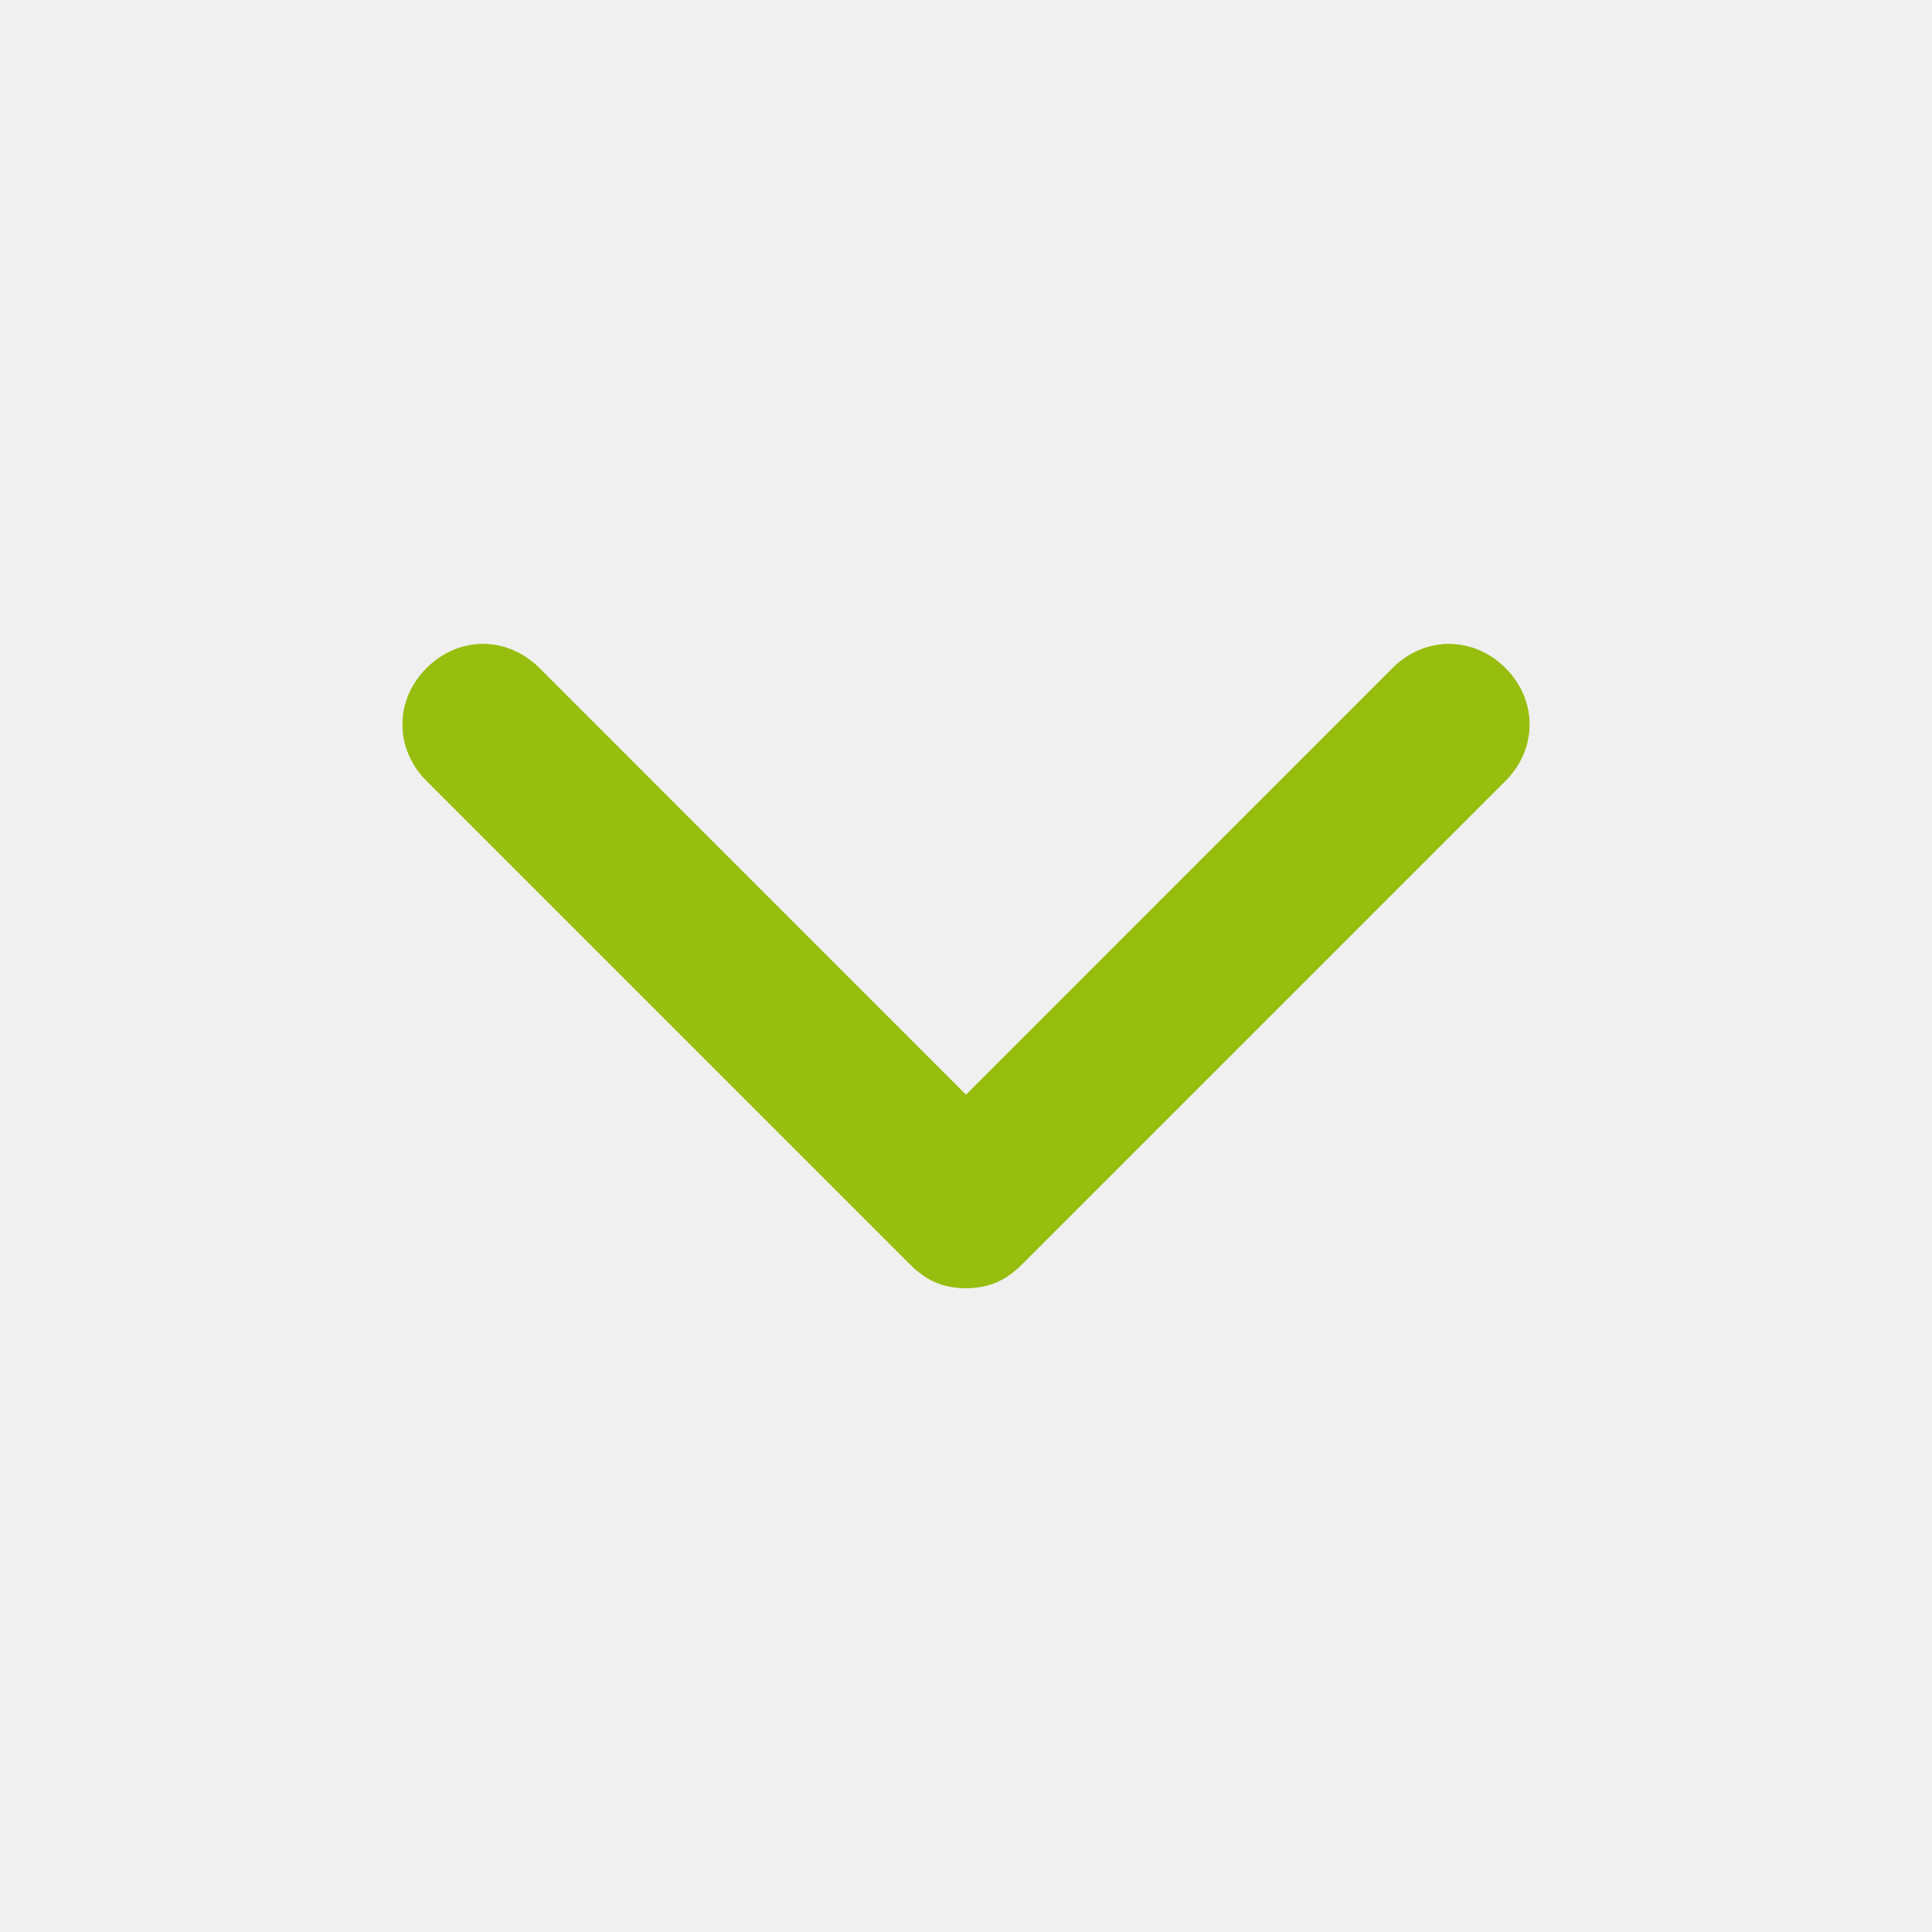
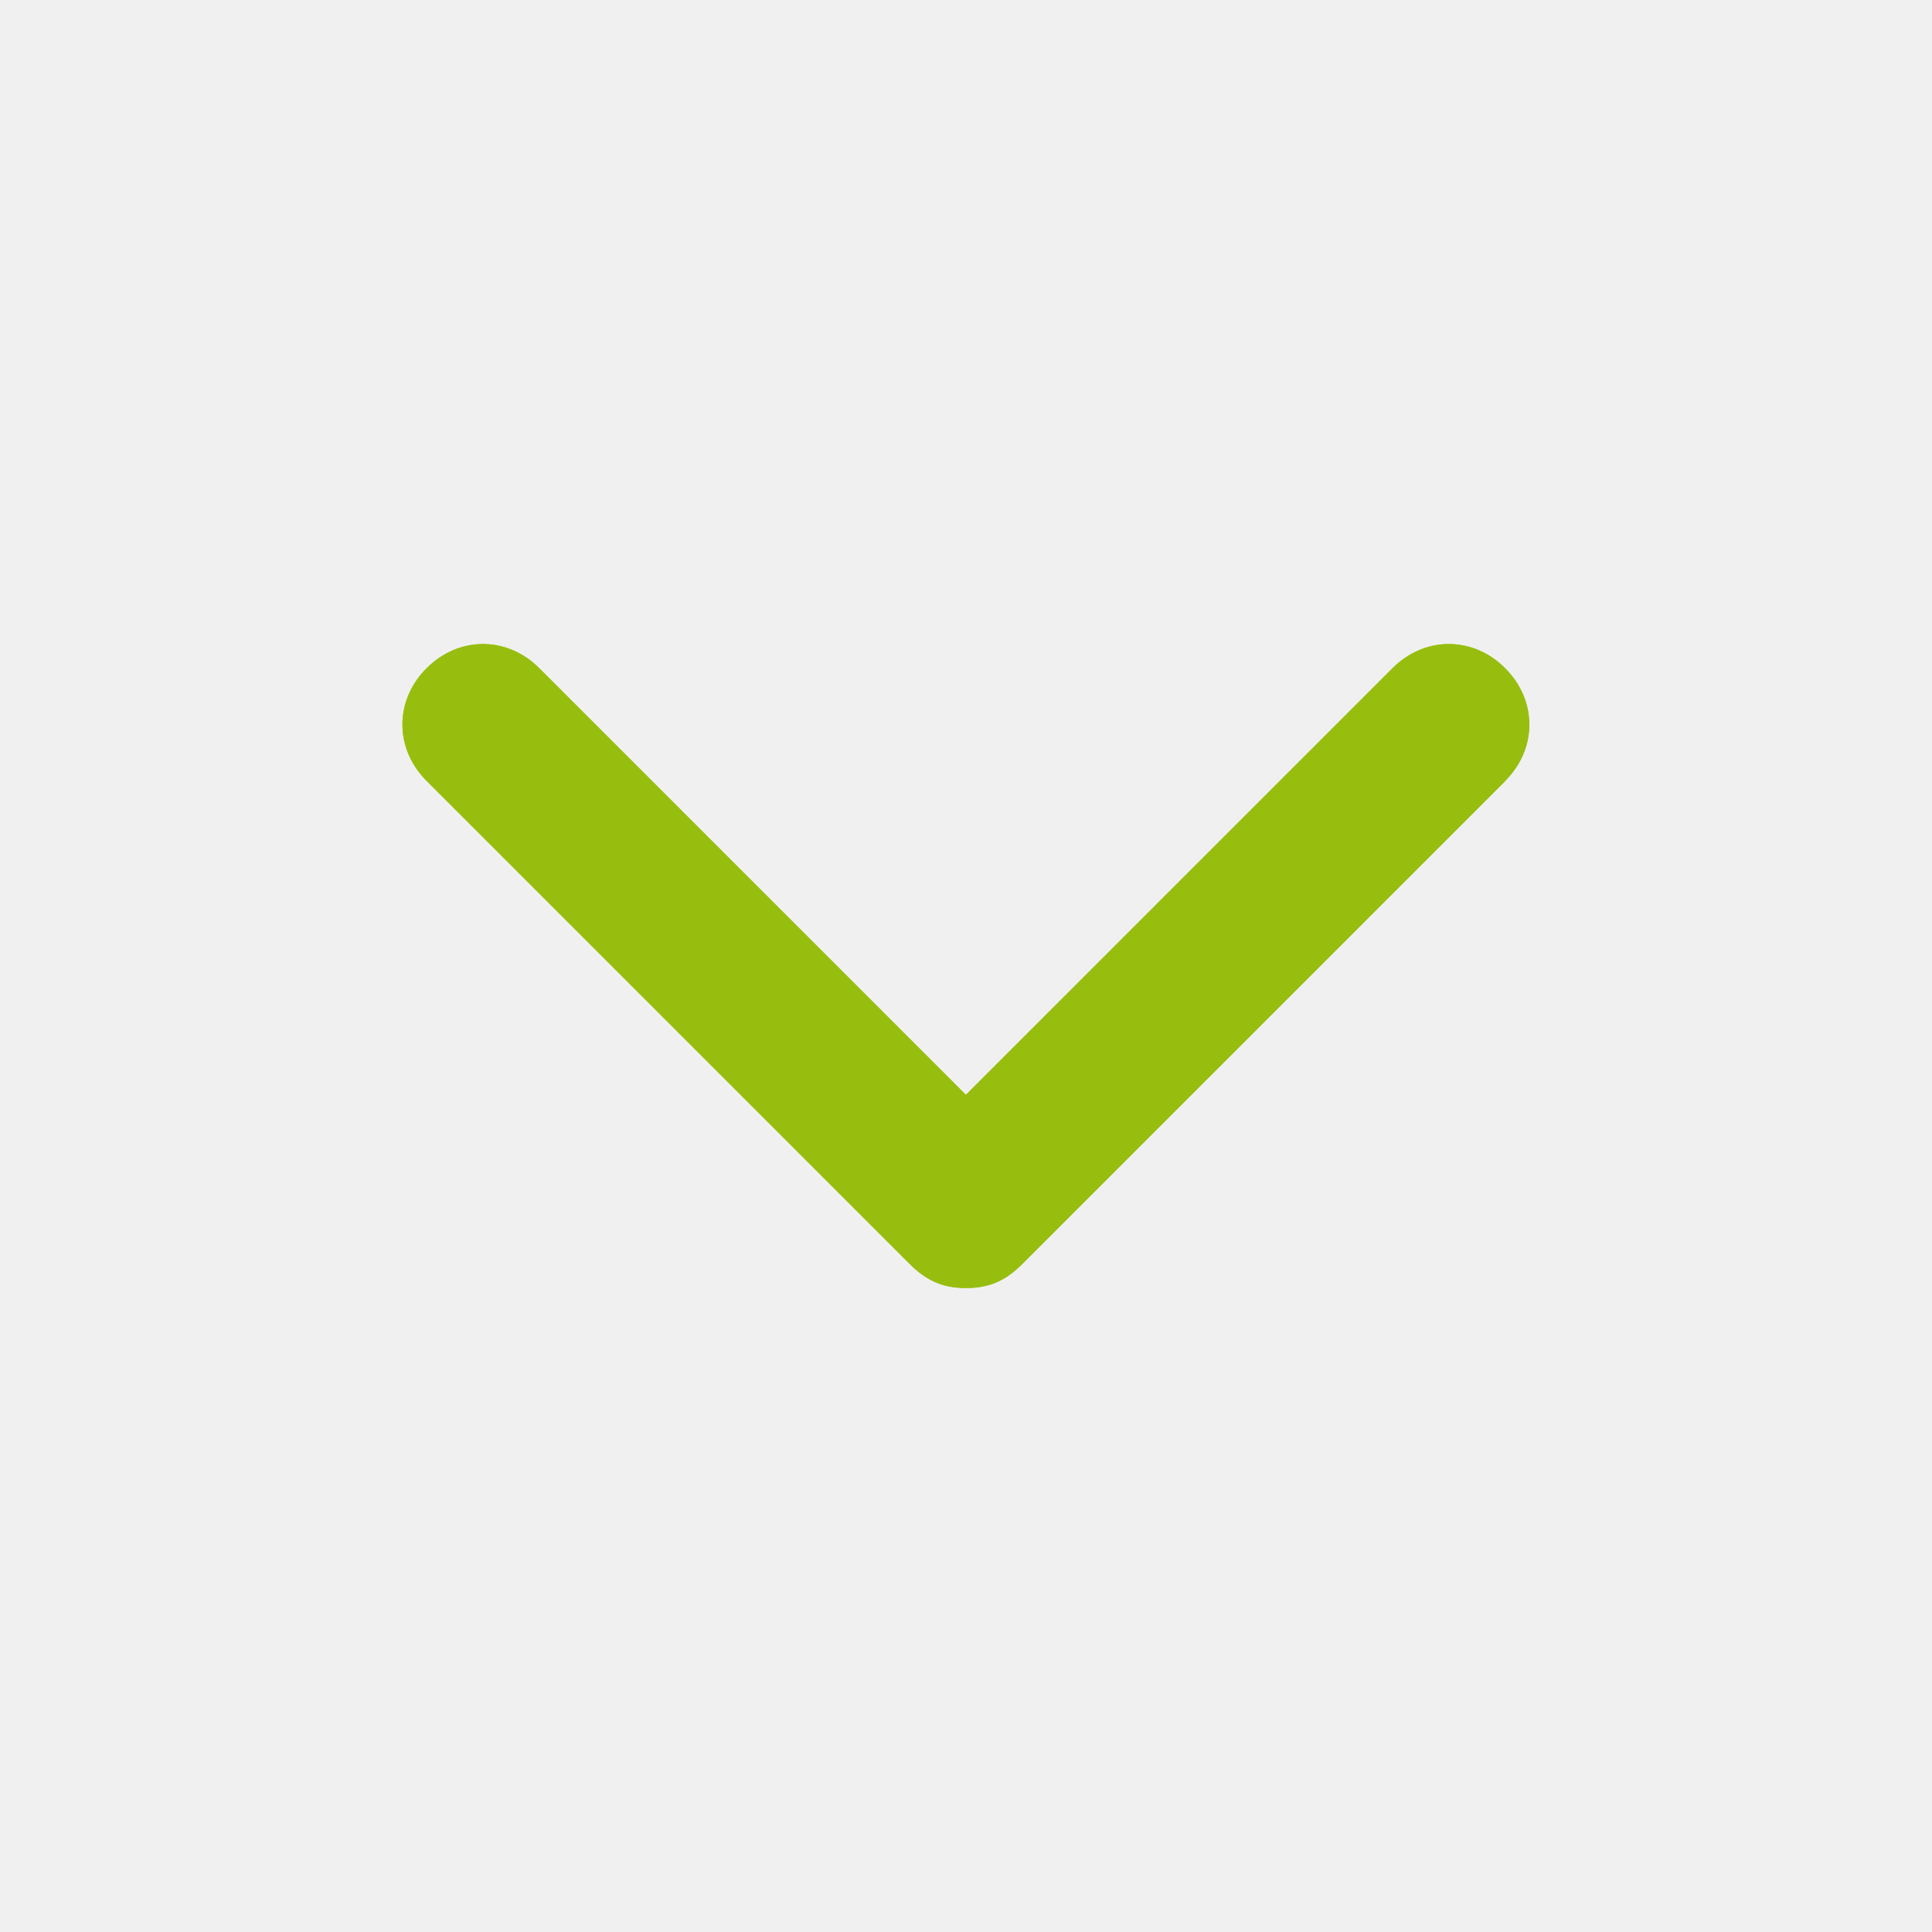
- <svg xmlns="http://www.w3.org/2000/svg" width="16" height="16" viewBox="0 0 16 16" fill="none">
-   <path d="M12.467 6.467L8.467 10.467C8.333 10.6 8.2 10.667 8 10.667C7.8 10.667 7.667 10.6 7.533 10.467L3.533 6.467C3.267 6.2 3.267 5.8 3.533 5.533C3.8 5.267 4.2 5.267 4.467 5.533L8 9.067L11.533 5.533C11.8 5.267 12.2 5.267 12.467 5.533C12.733 5.8 12.733 6.2 12.467 6.467Z" fill="#97BE0E" />
-   <mask id="mask0" mask-type="alpha" maskUnits="userSpaceOnUse" x="3" y="5" width="10" height="6">
-     <path d="M12.467 6.467L8.467 10.467C8.333 10.6 8.2 10.667 8 10.667C7.8 10.667 7.667 10.6 7.533 10.467L3.533 6.467C3.267 6.2 3.267 5.8 3.533 5.533C3.8 5.267 4.2 5.267 4.467 5.533L8 9.067L11.533 5.533C11.8 5.267 12.2 5.267 12.467 5.533C12.733 5.8 12.733 6.2 12.467 6.467Z" fill="white" />
+ <svg xmlns="http://www.w3.org/2000/svg" fill="none" height="16" viewBox="0 0 16 16" width="16">
+   <mask id="a" height="6" maskUnits="userSpaceOnUse" width="10" x="3" y="5">
+     <path d="m12.467 6.467-4 4c-.133.133-.267.2-.467.2s-.333-.067-.467-.2l-4-4c-.267-.267-.267-.667 0-.933.267-.267.667-.267.933 0l3.533 3.533 3.533-3.533c.267-.267.667-.267.933 0 .267.267.267.667 0 .933z" fill="#fff" />
  </mask>
-   <g mask="url(#mask0)">
-     <rect width="16" height="16" fill="#97BE0E" />
+   <path d="m12.467 6.467-4 4c-.133.133-.267.2-.467.2s-.333-.067-.467-.2l-4-4c-.267-.267-.267-.667 0-.933.267-.267.667-.267.933 0l3.533 3.533 3.533-3.533c.267-.267.667-.267.933 0 .267.267.267.667 0 .933z" fill="#97be0e" />
+   <g mask="url(#a)">
+     <path d="m0 0h16v16h-16z" fill="#97be0e" />
  </g>
</svg>
